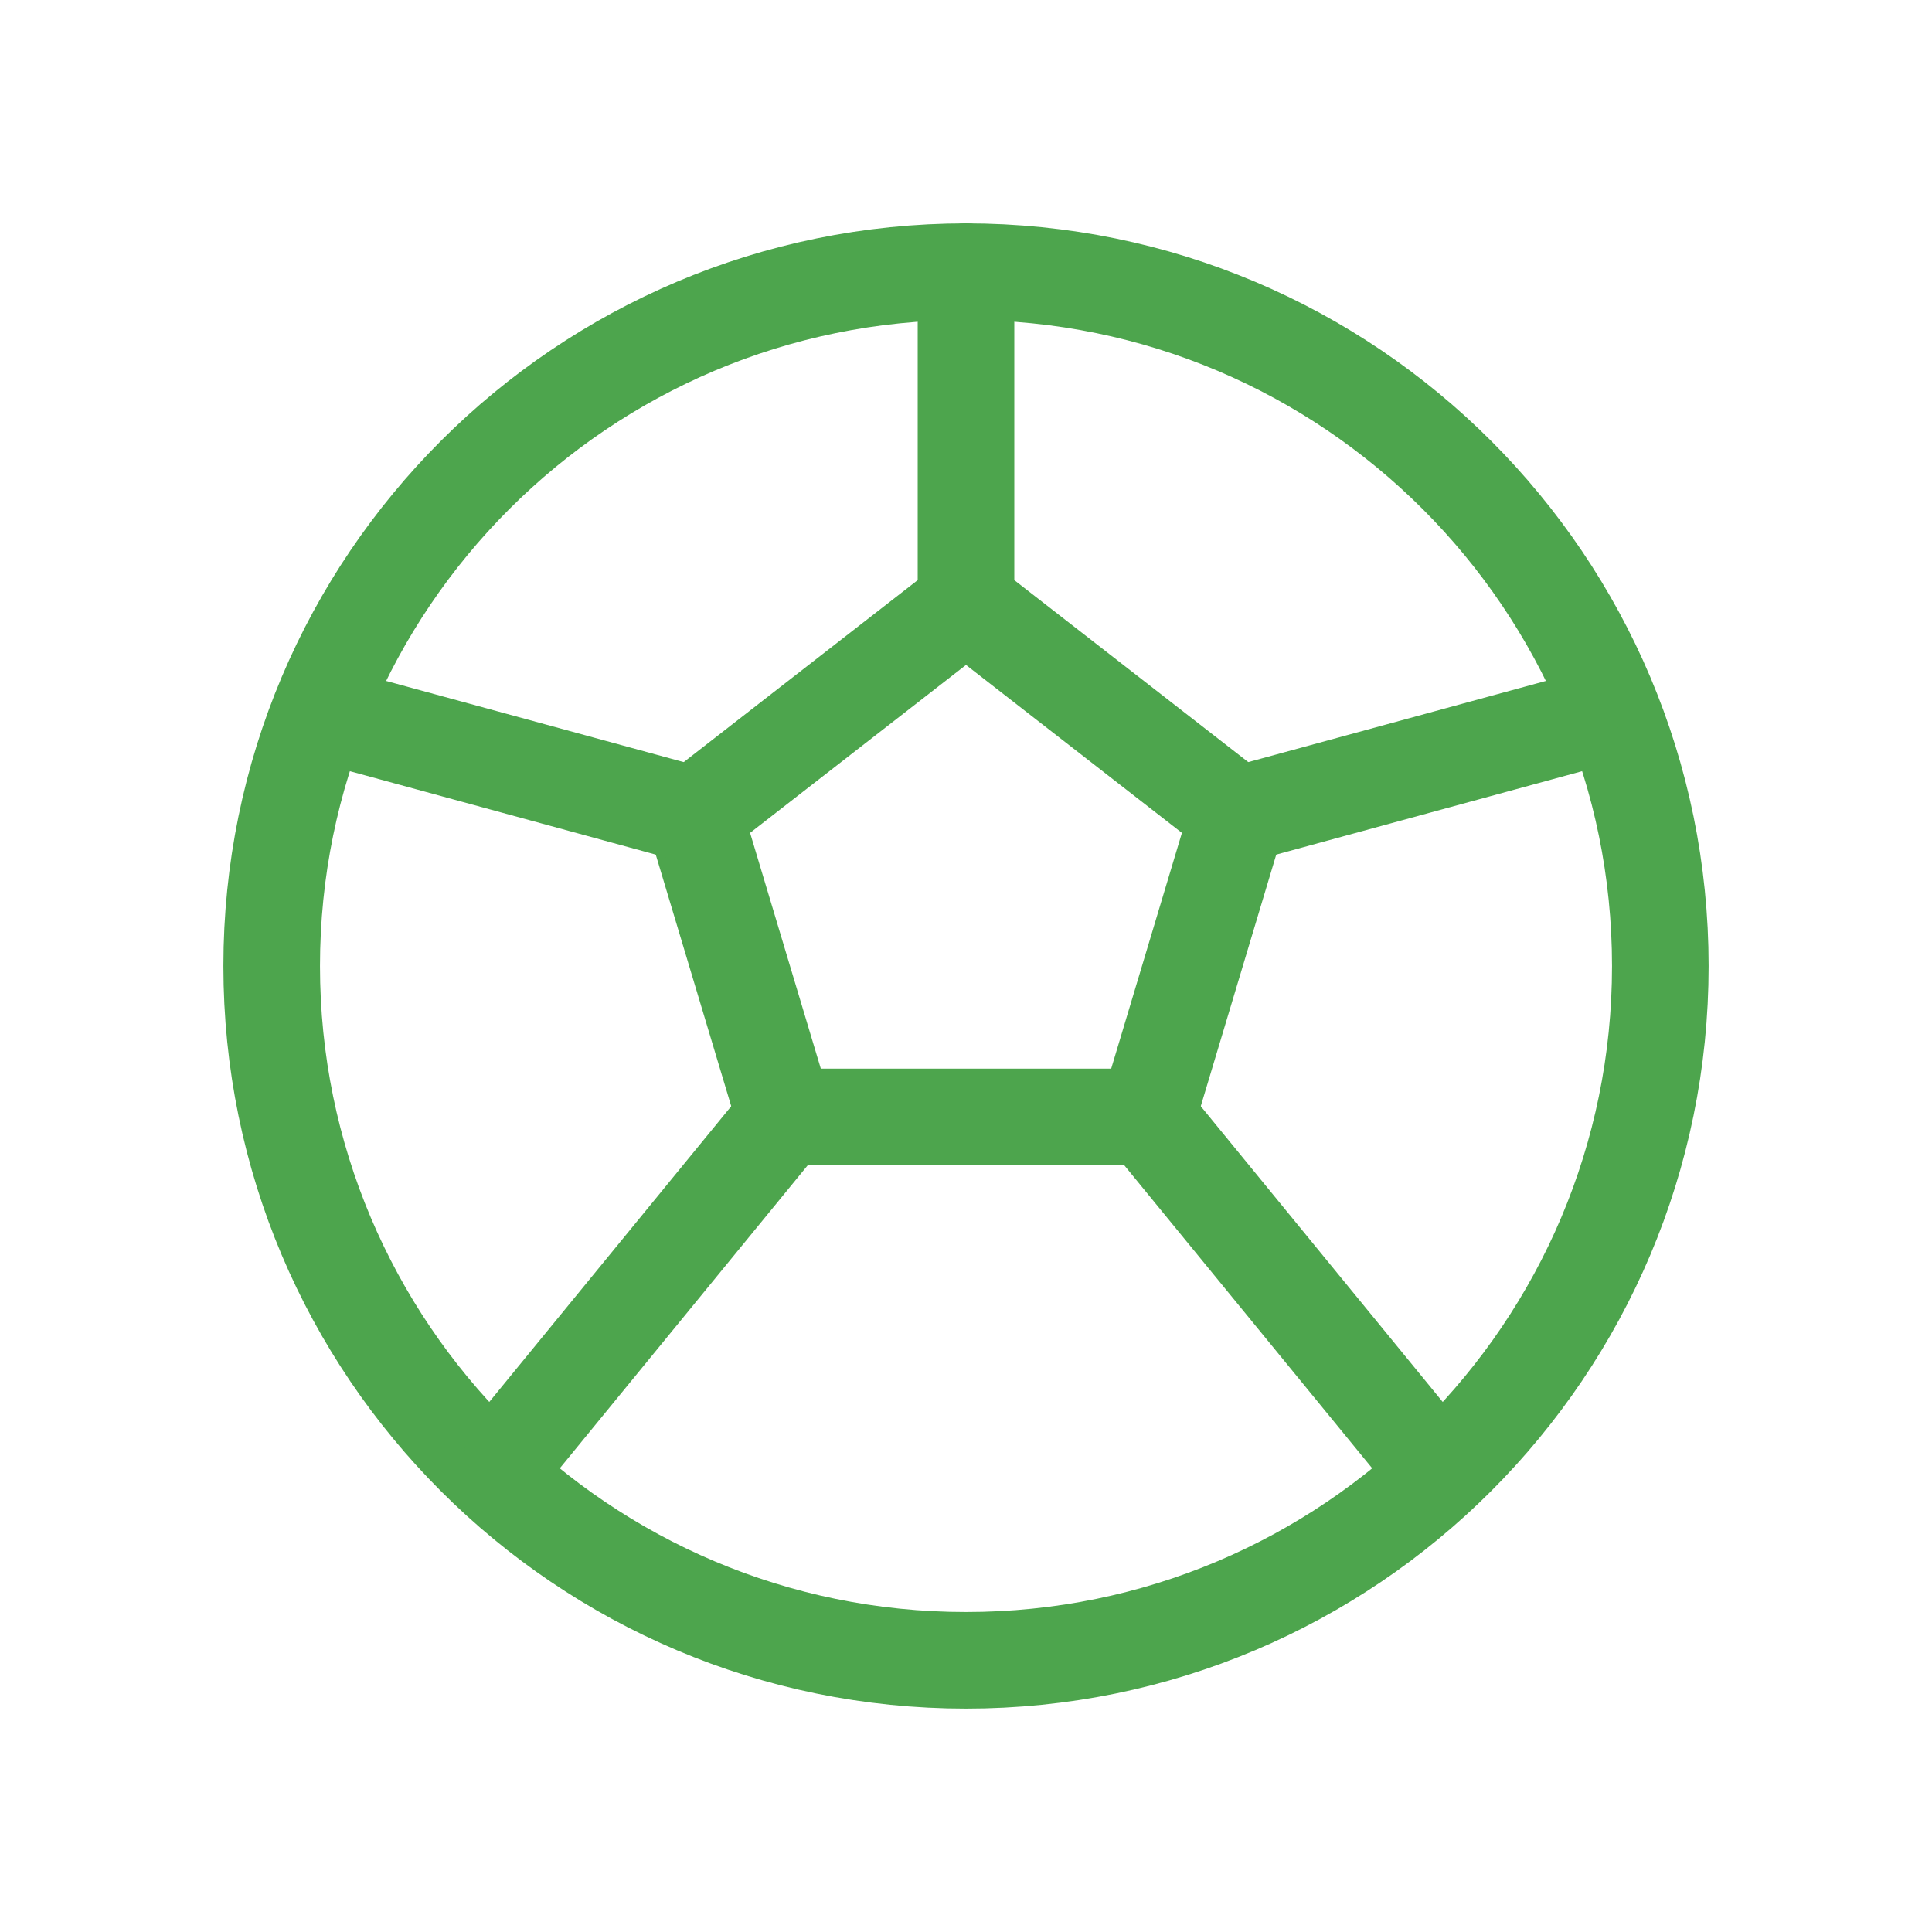
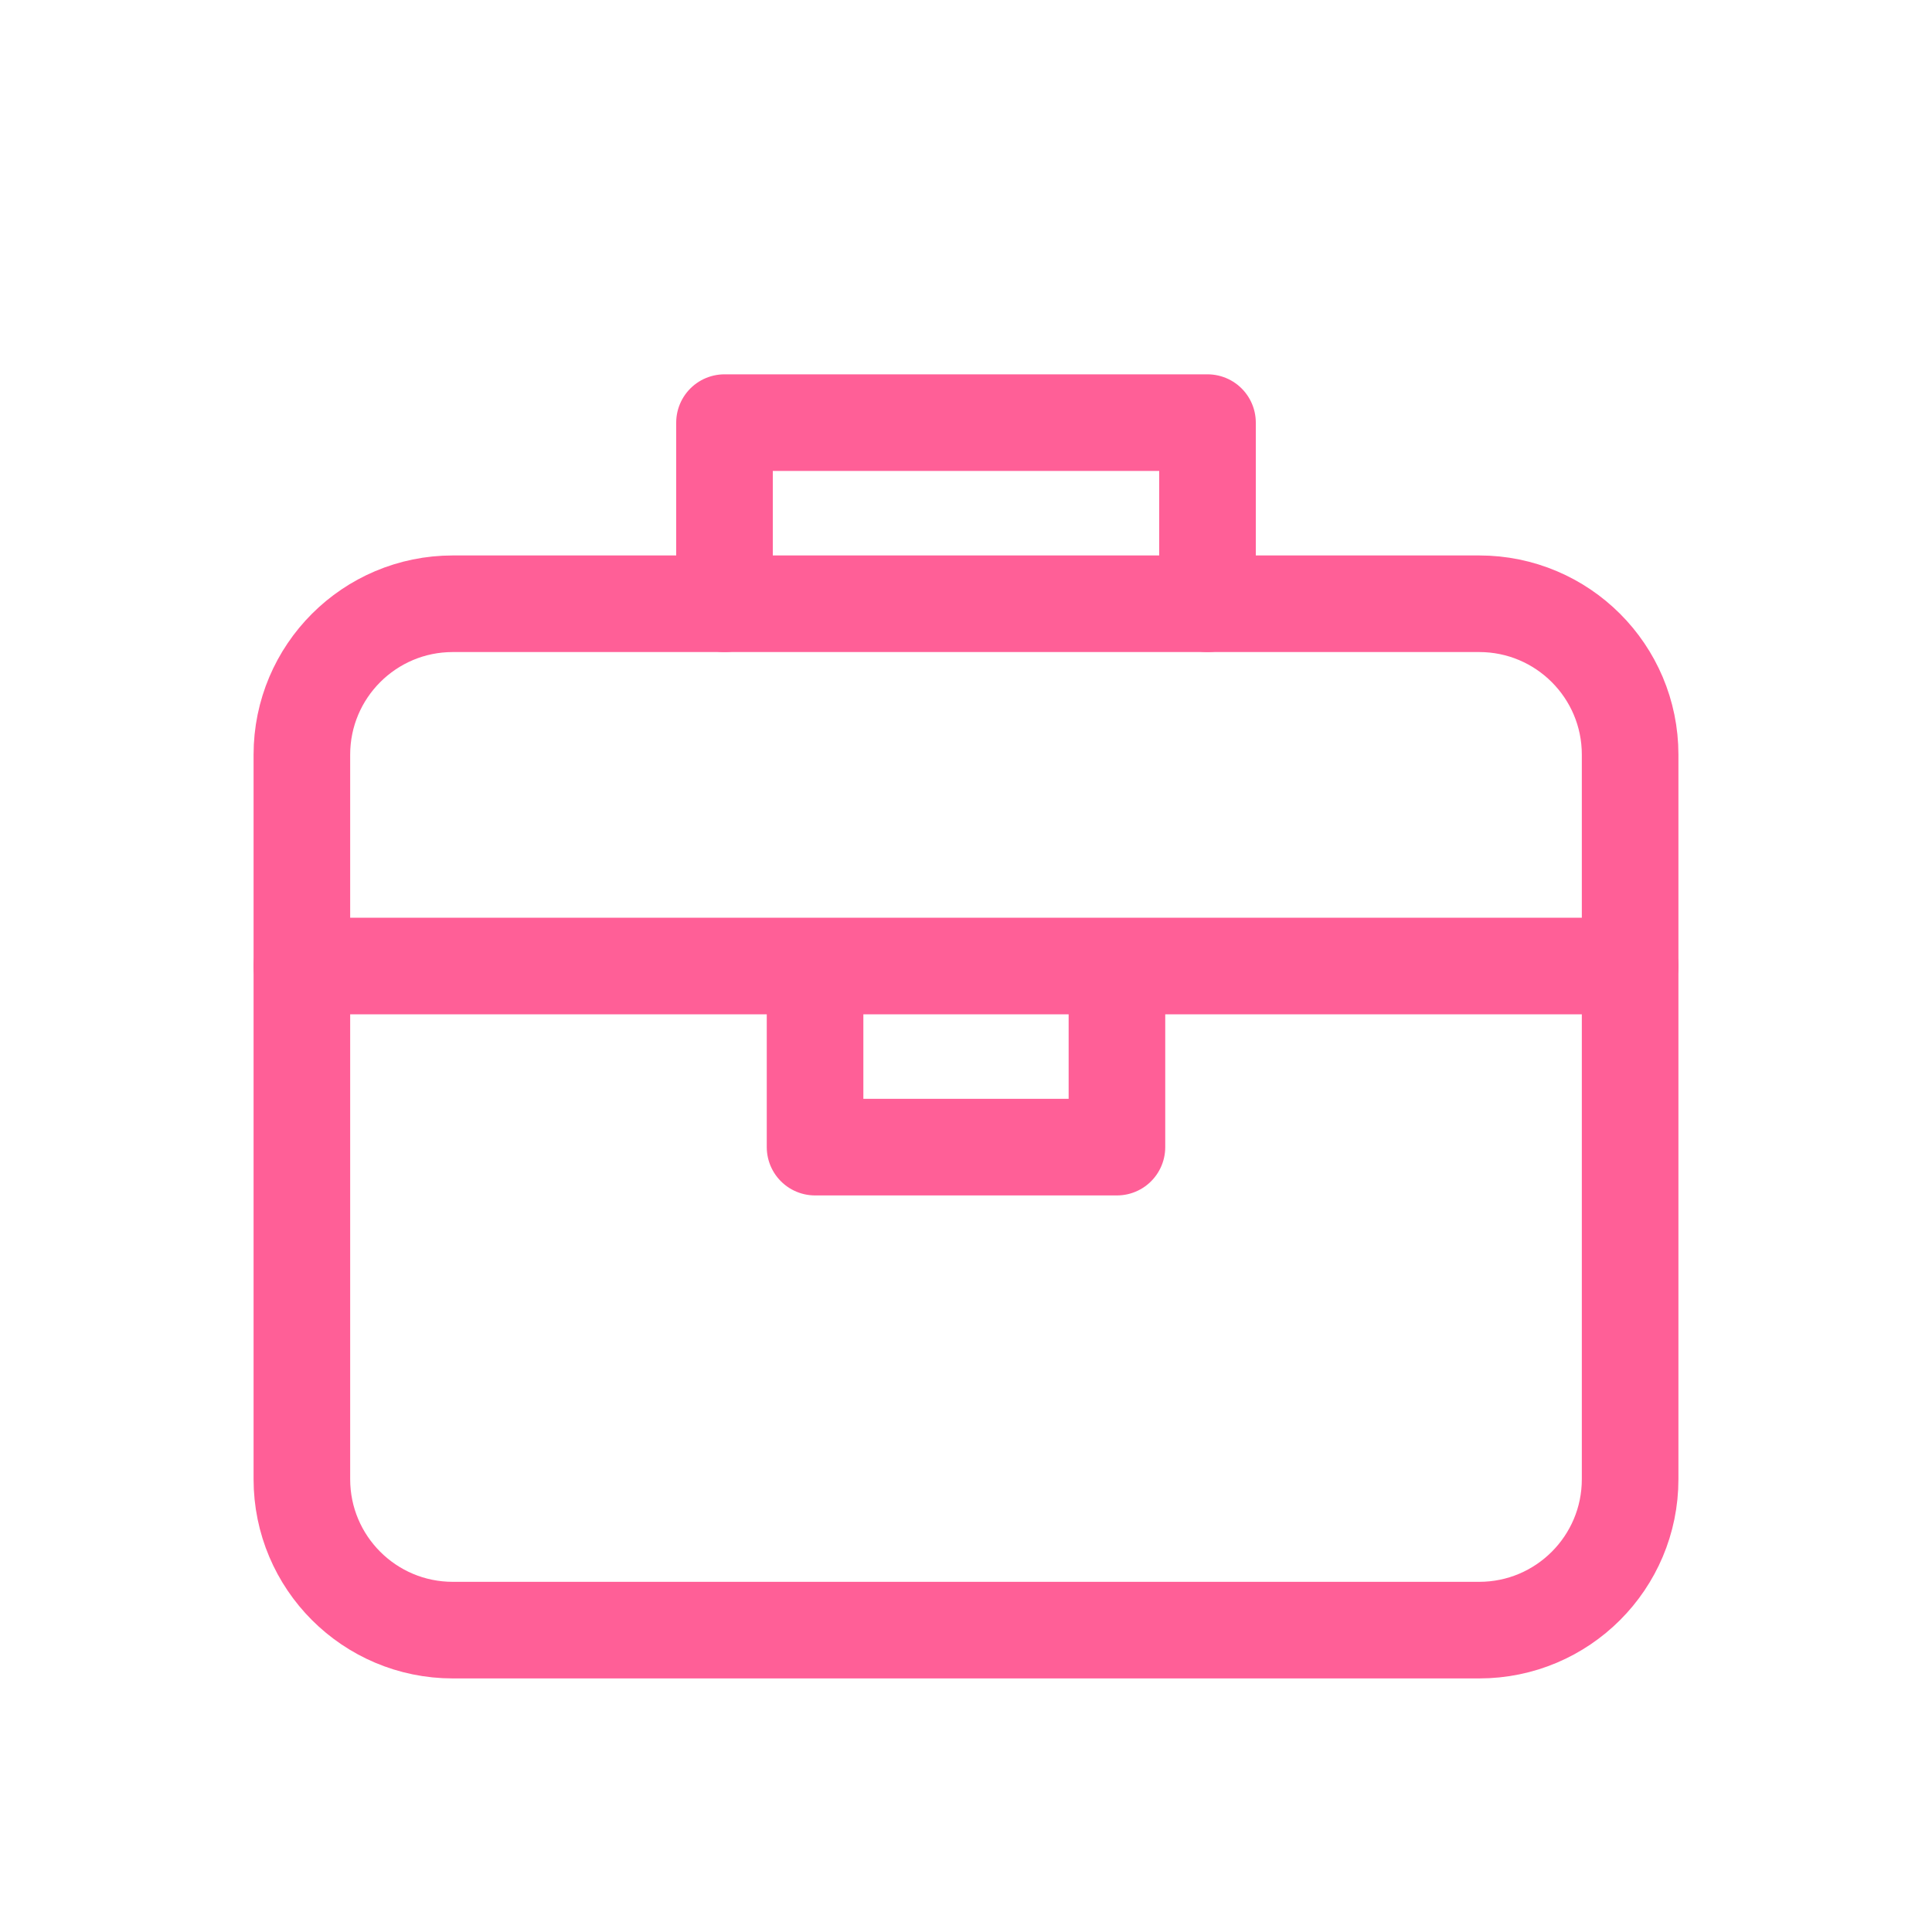
- <svg xmlns="http://www.w3.org/2000/svg" viewBox="0 0 64 64" fill="none" stroke="#4da54d" stroke-width="3.2" stroke-linecap="round" stroke-linejoin="round">
-   <circle cx="32" cy="32" r="23" />
-   <path d="m32 20 9 7-3 10H26l-3-10 9-7Z" />
-   <path d="M32 9v11M12 24l11 3M17 48l9-11M47 48l-9-11M52 24l-11 3" />
+ <svg xmlns="http://www.w3.org/2000/svg" viewBox="0 0 64 64" fill="none" stroke="#ff5f97" stroke-width="3.2" stroke-linecap="round" stroke-linejoin="round">
+   <rect x="10" y="20" width="44" height="34" rx="5" />
+   <path d="M24 20v-6h16v6M10 32h44M27 32v6h10v-6" />
</svg>
